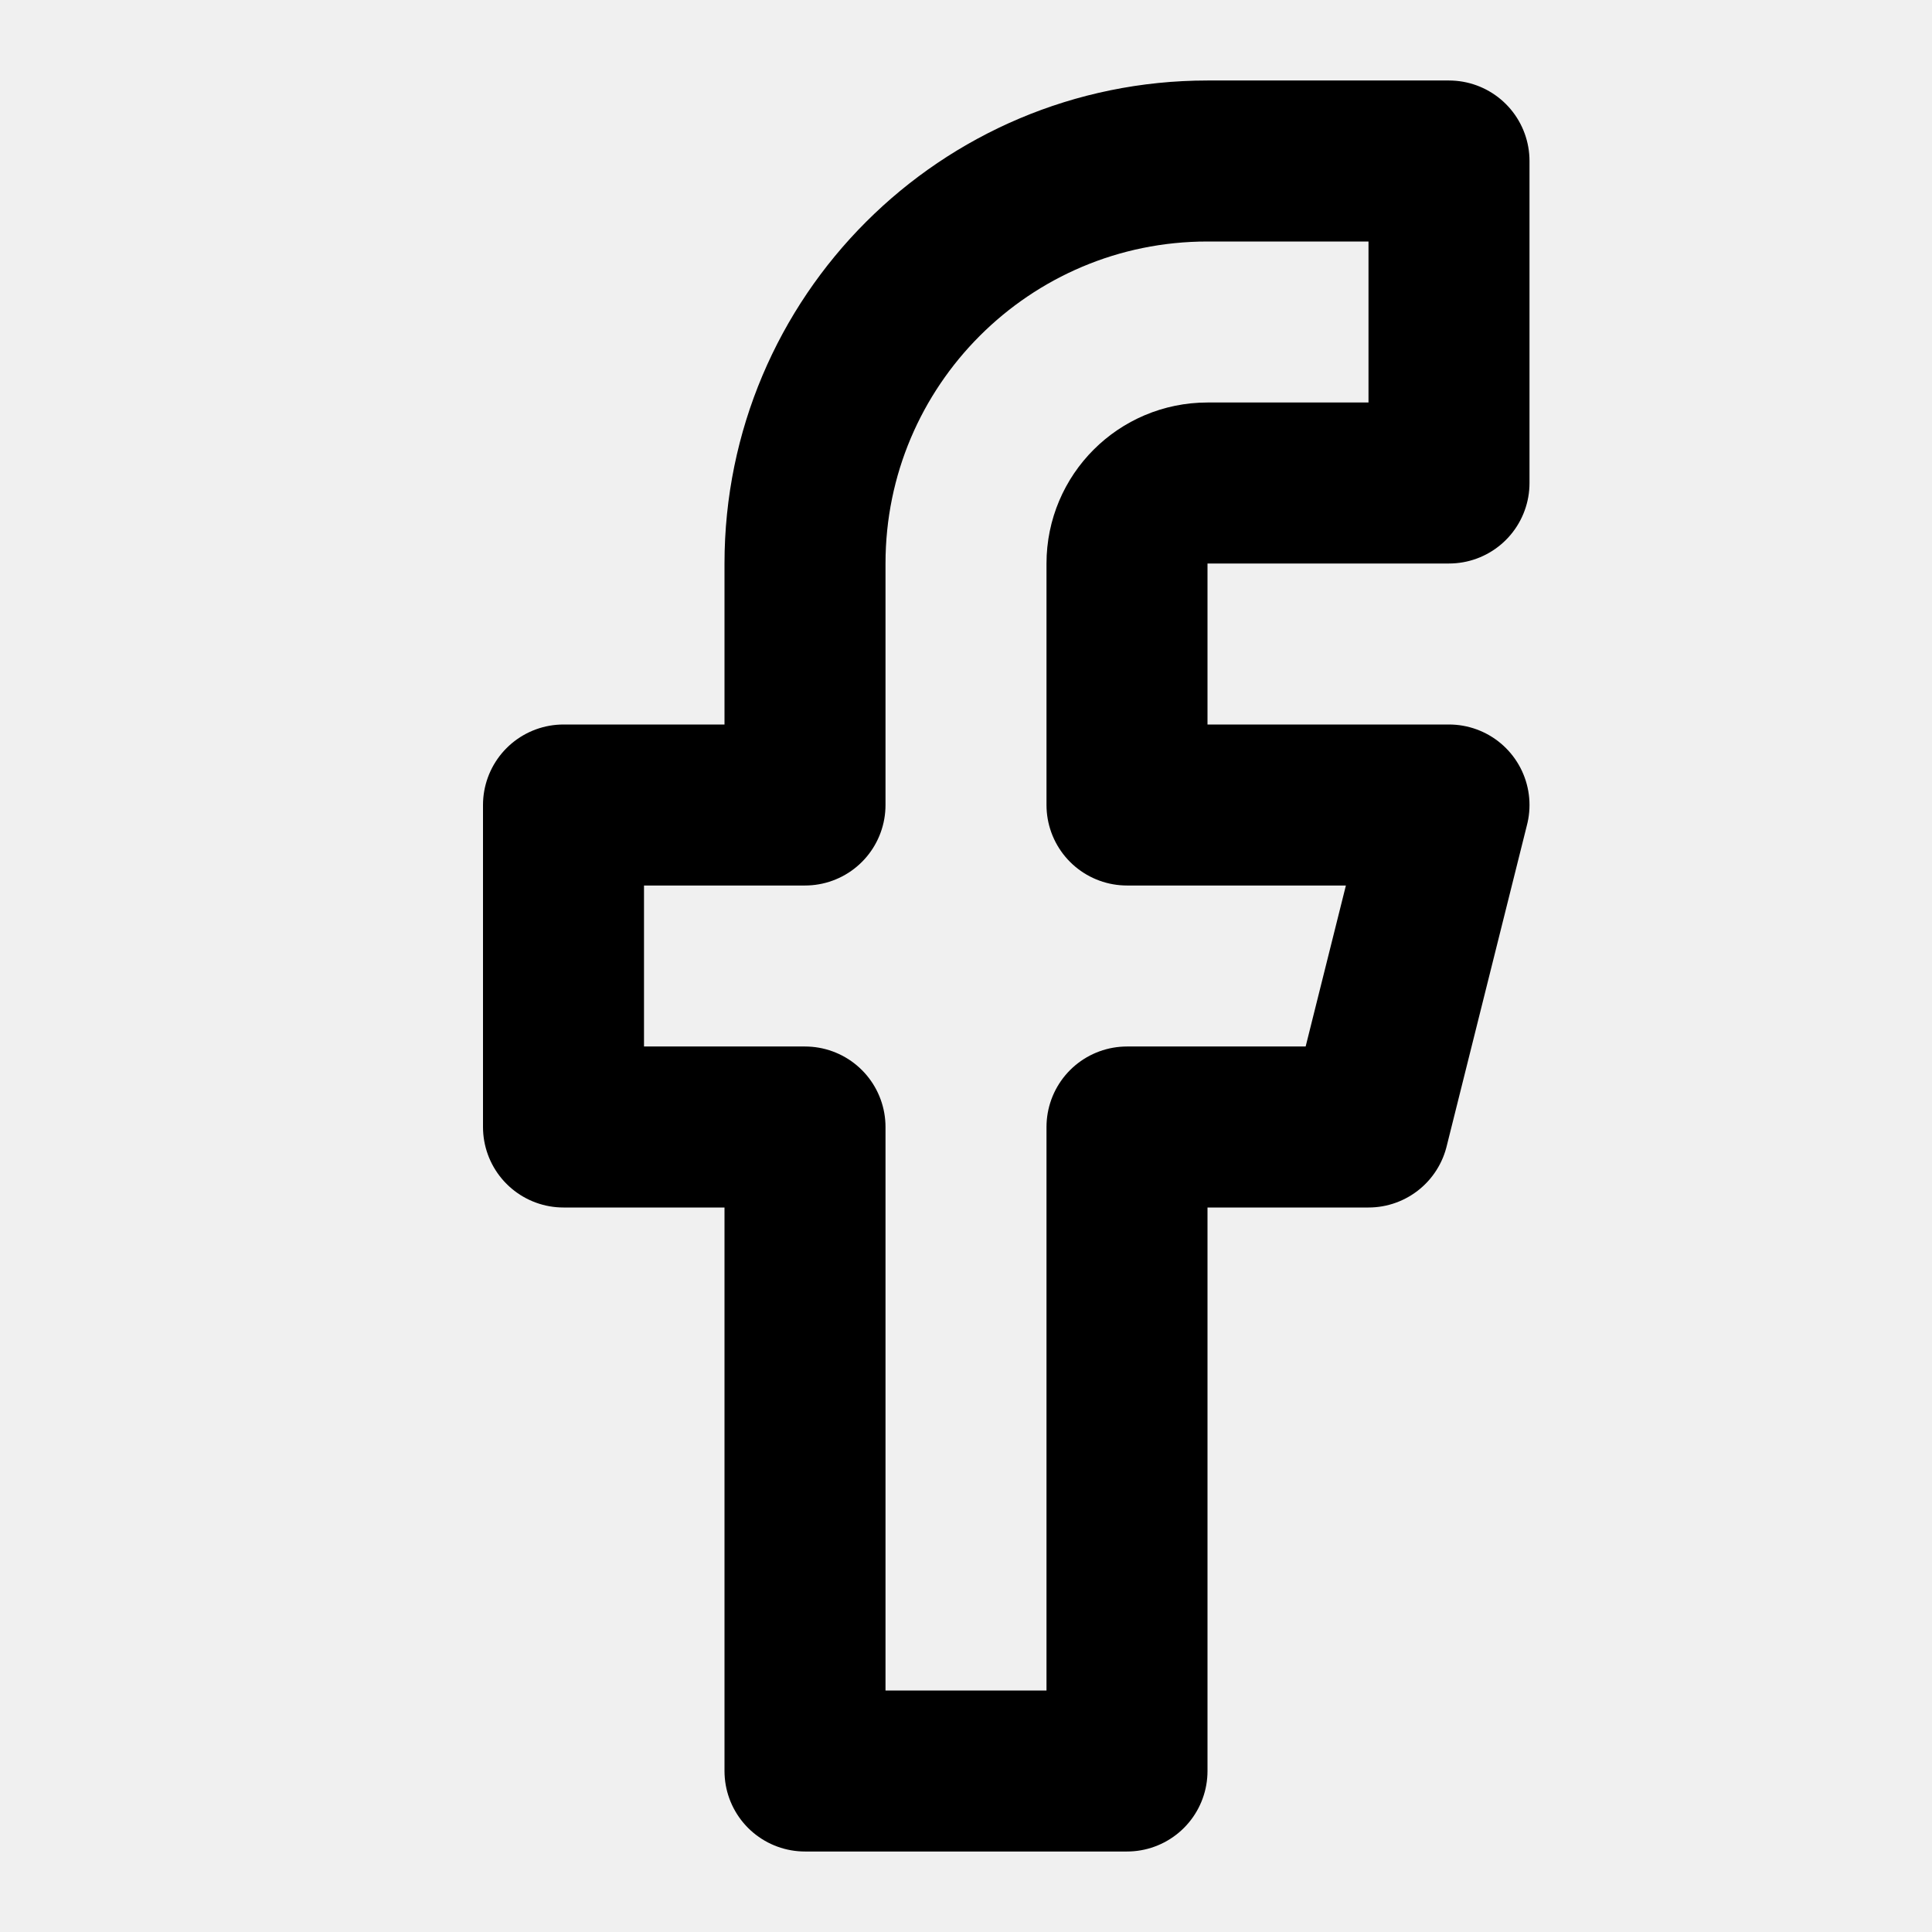
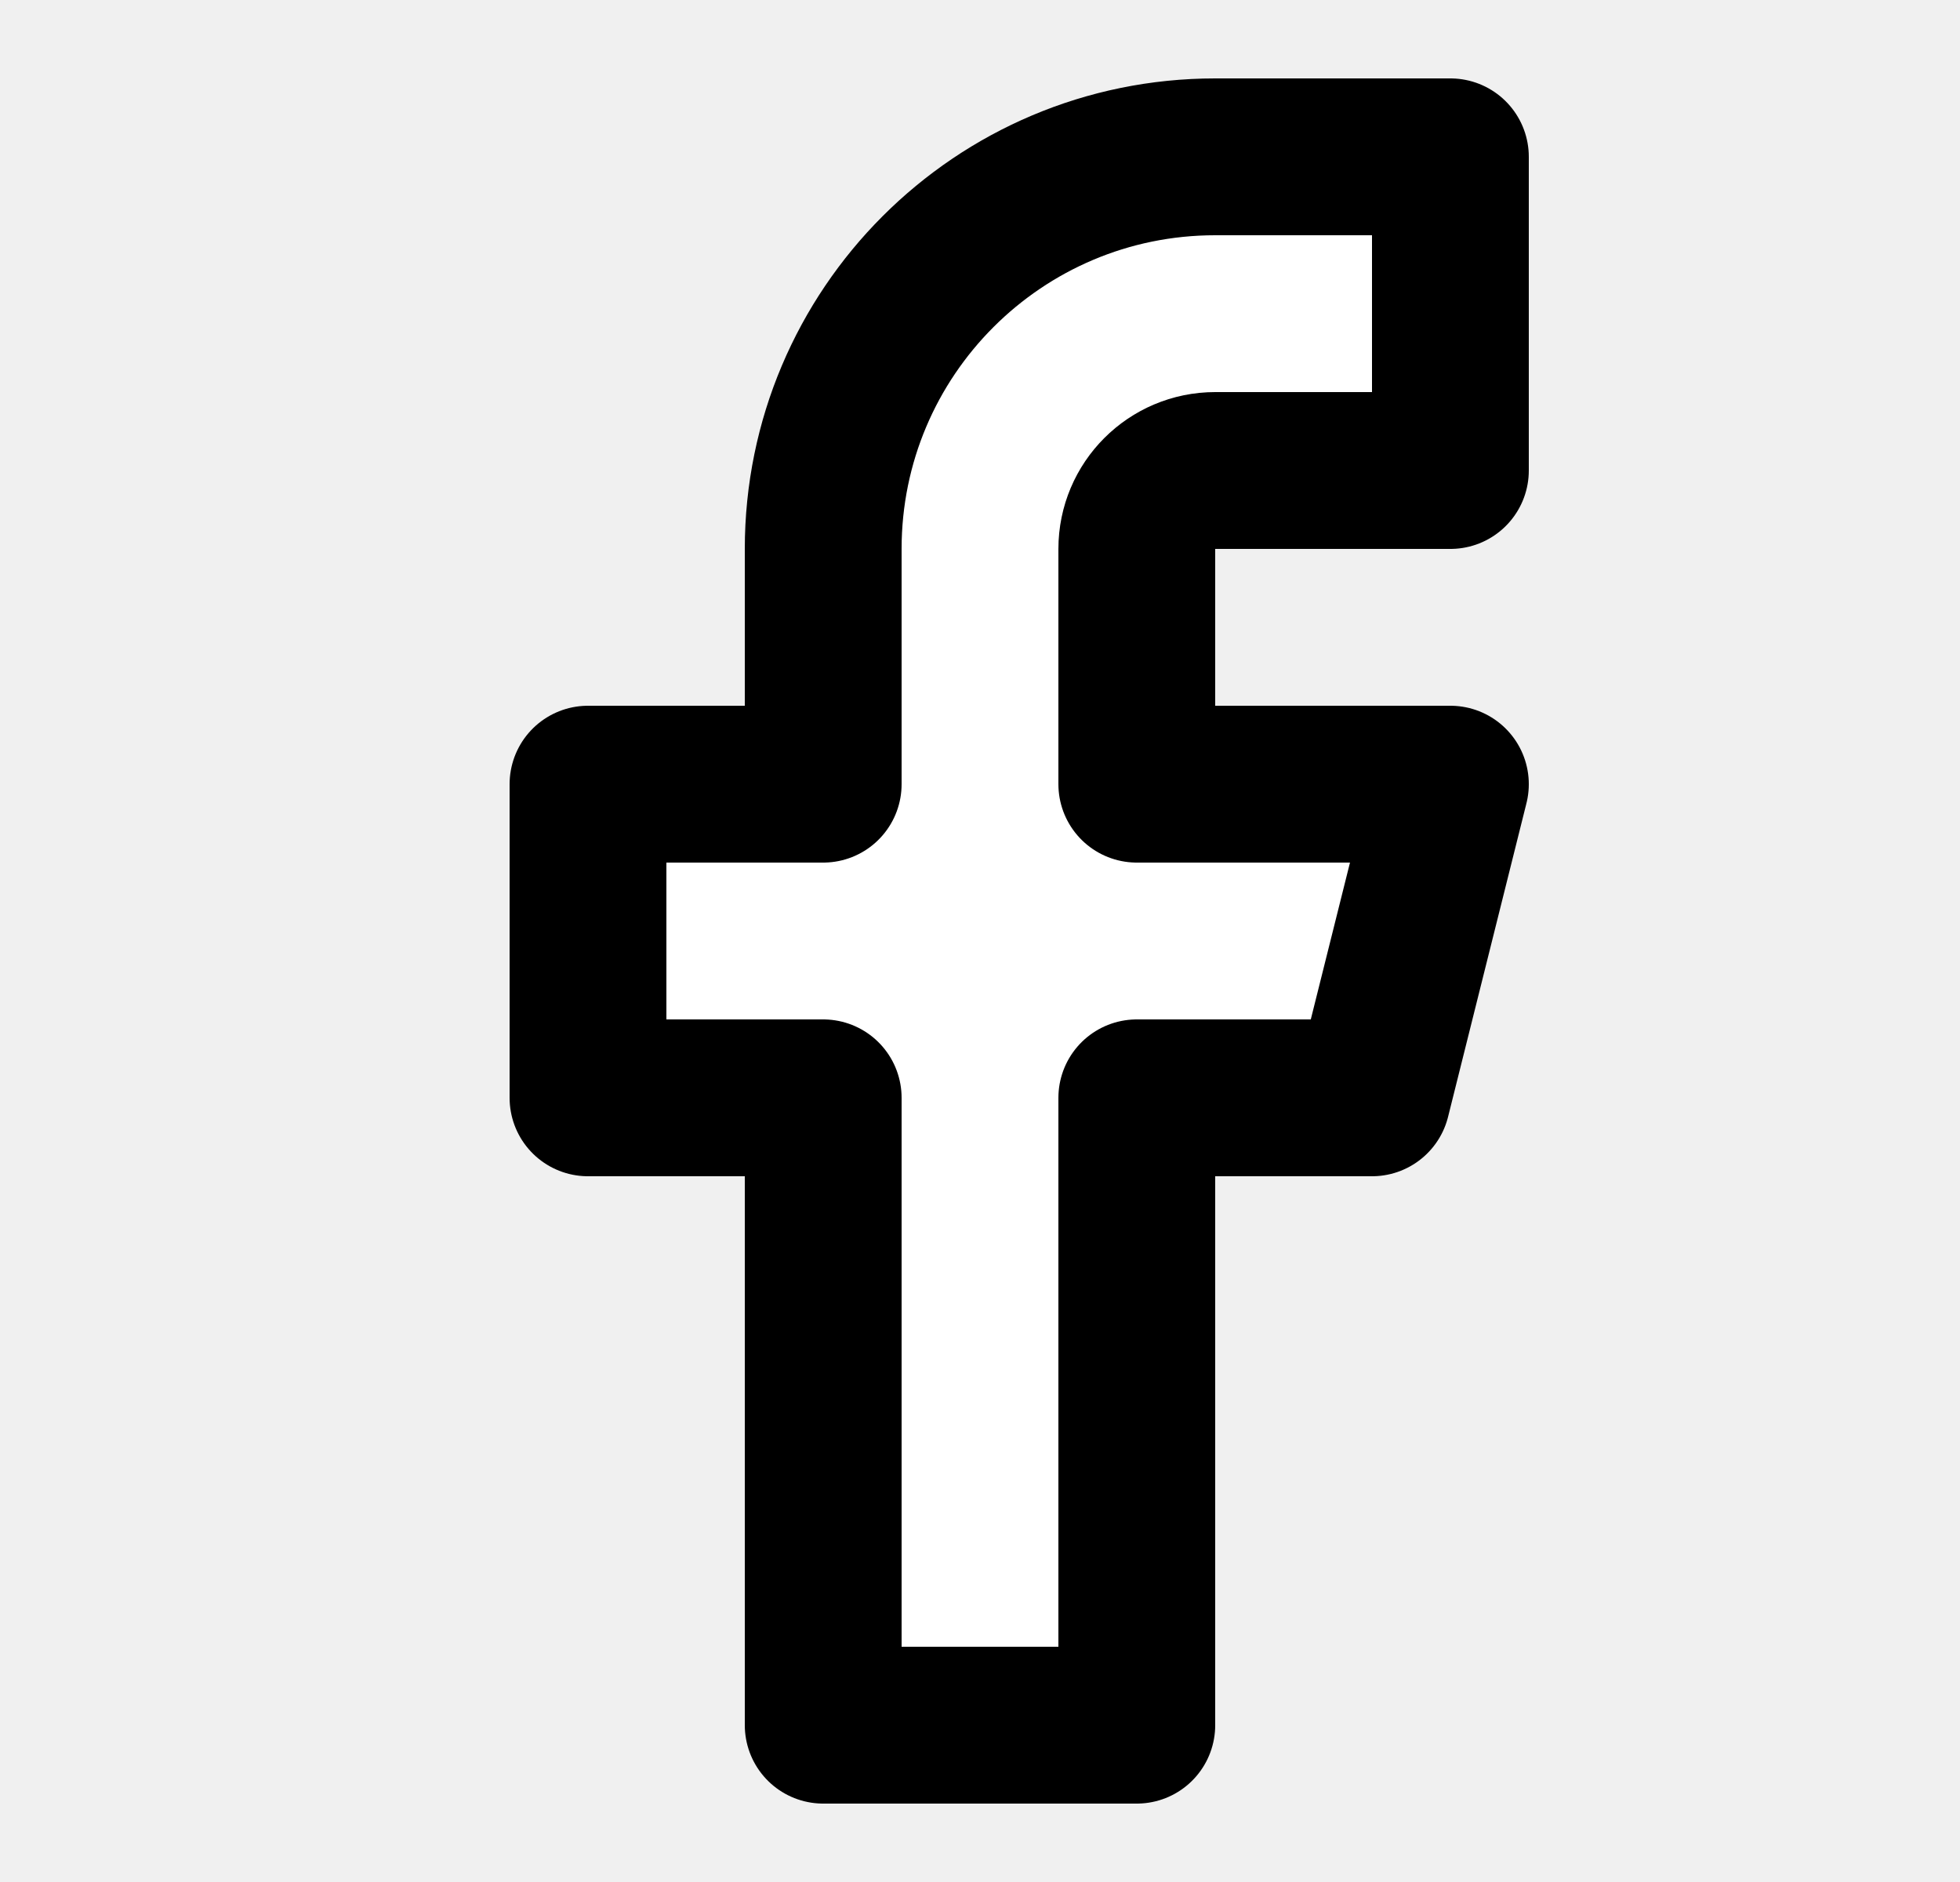
- <svg xmlns="http://www.w3.org/2000/svg" width="24" height="24" viewBox="0 0 24 24" fill="none" stroke="currentColor" stroke-width="2" stroke-linecap="round" stroke-linejoin="round" class="feather feather-facebook">
+ <svg xmlns="http://www.w3.org/2000/svg" width="25" height="24" viewBox="0 0 24 24" fill="white" stroke="currentColor" stroke-width="2" stroke-linecap="round" stroke-linejoin="round" class="feather feather-facebook">
  <path d="M18 2h-3a5 5 0 0 0-5 5v3H7v4h3v8h4v-8h3l1-4h-4V7a1 1 0 0 1 1-1h3z" />
</svg>
